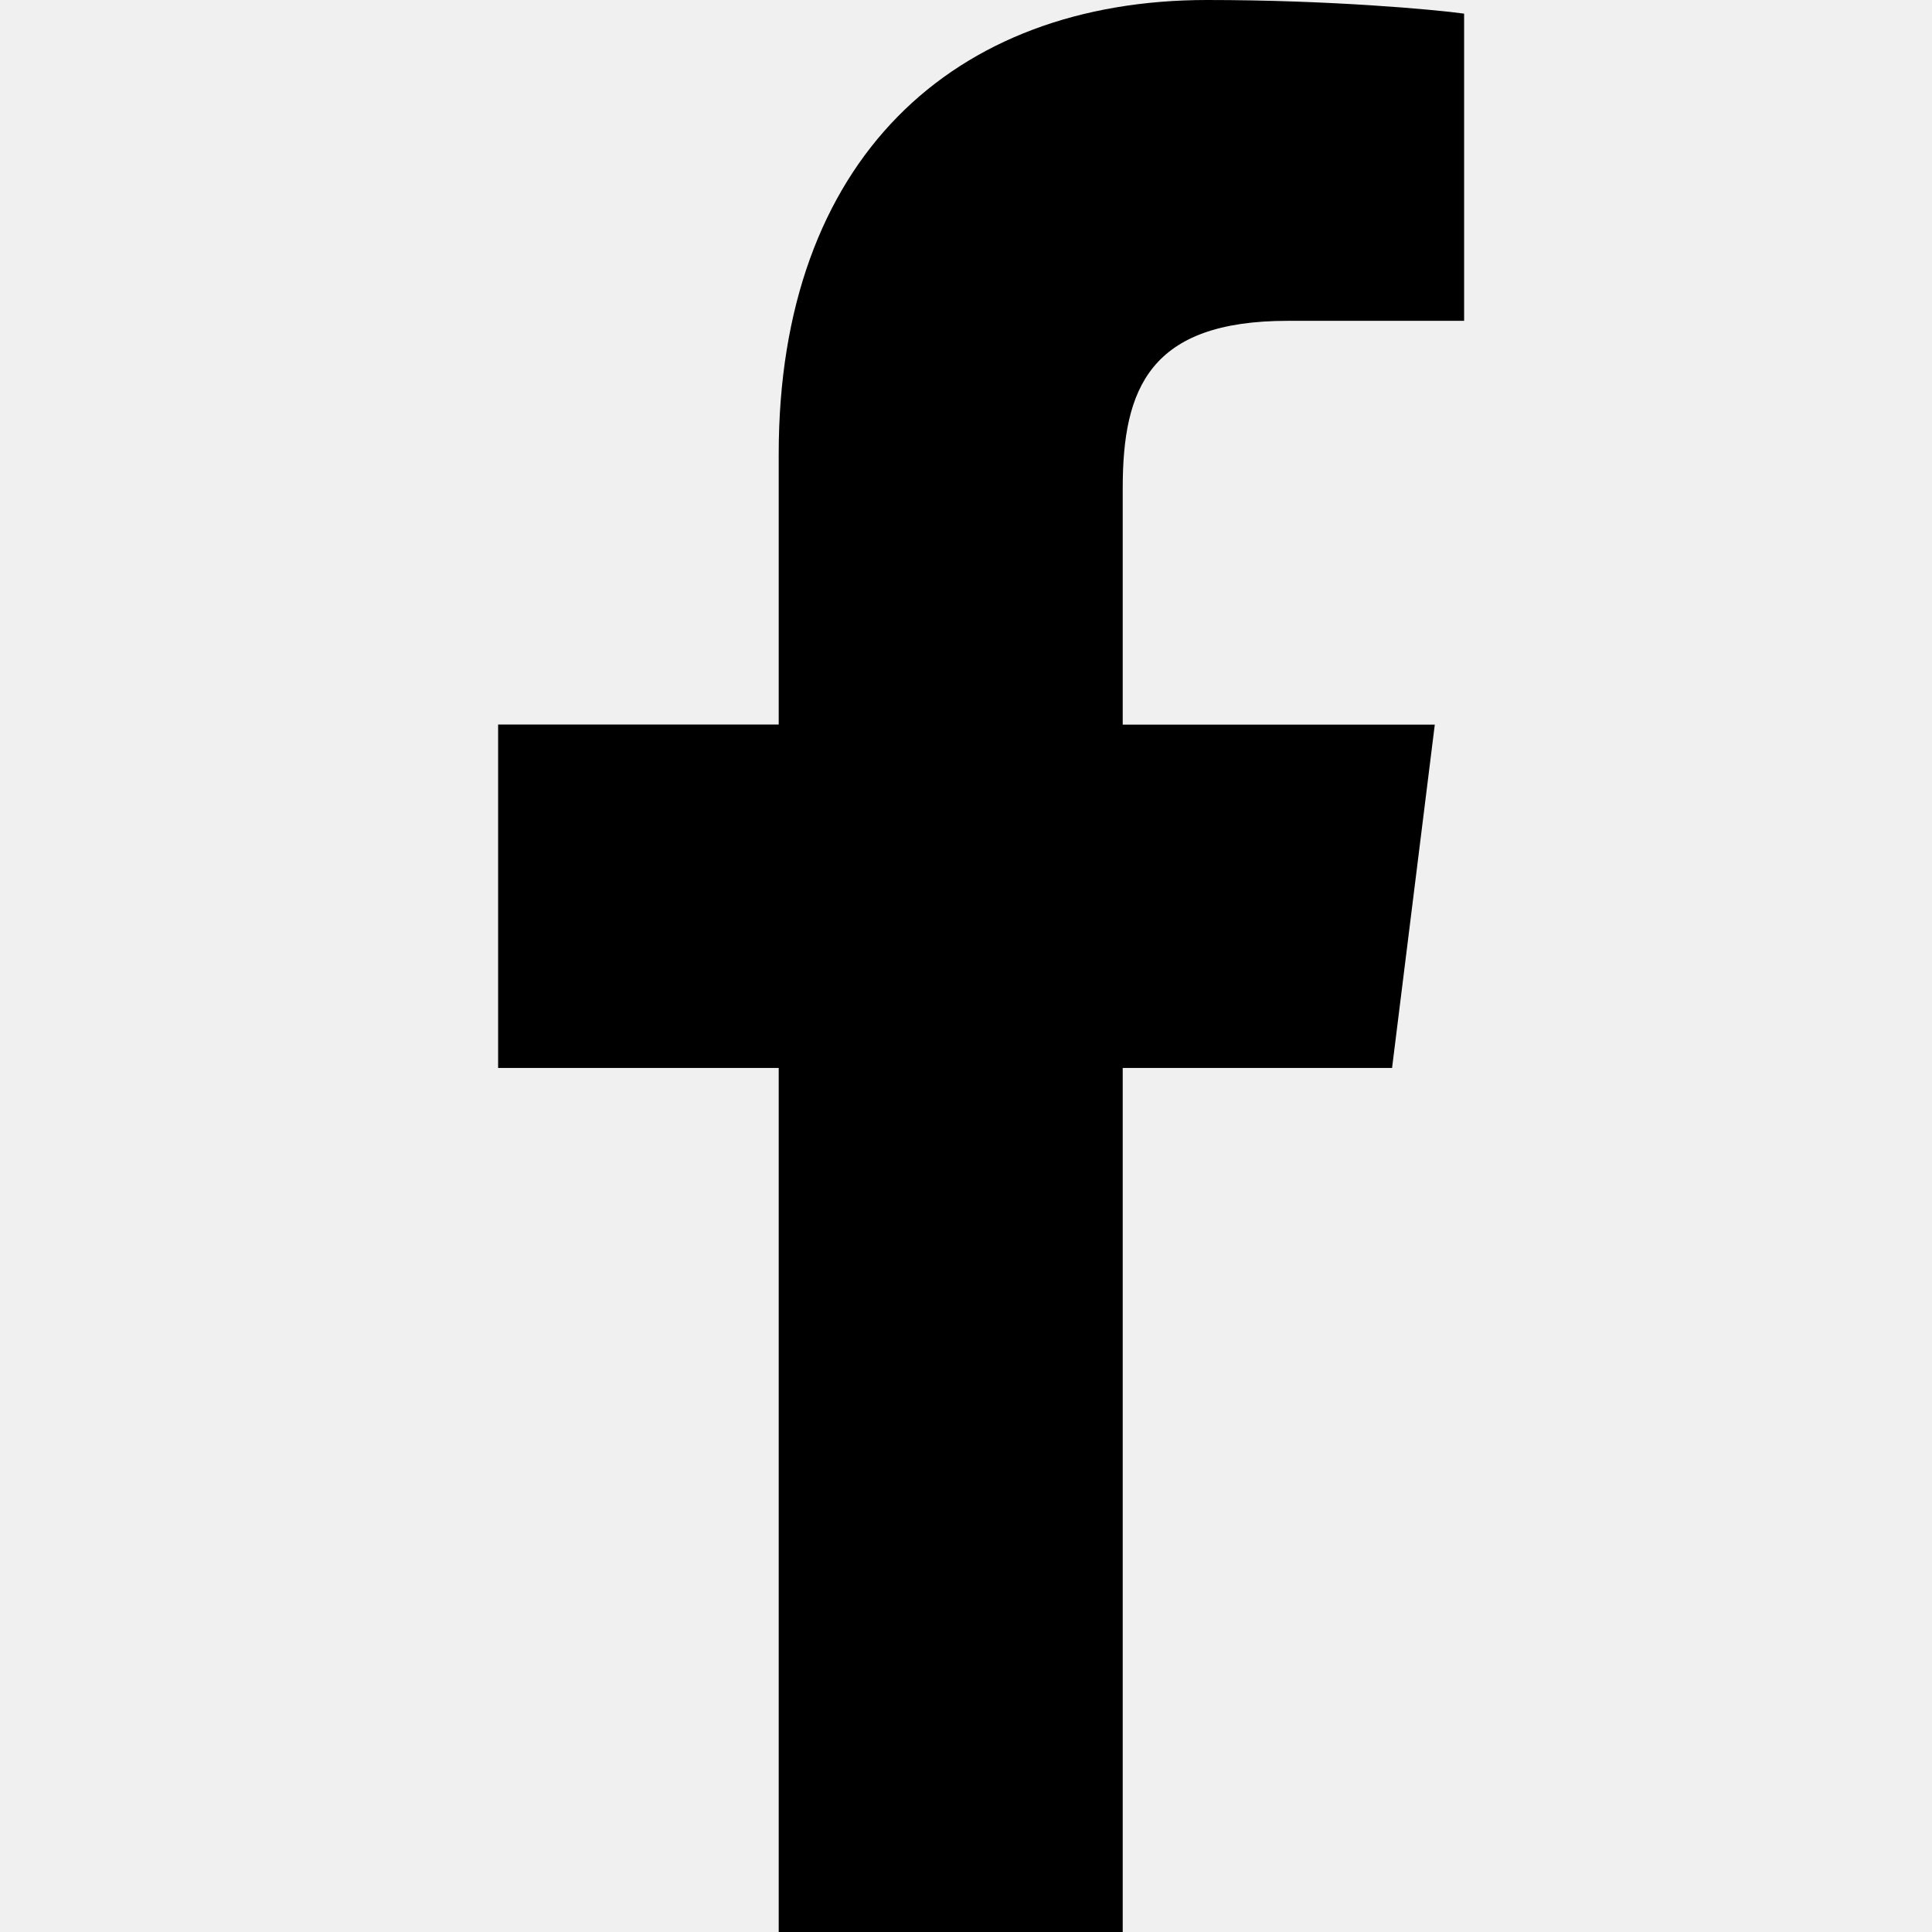
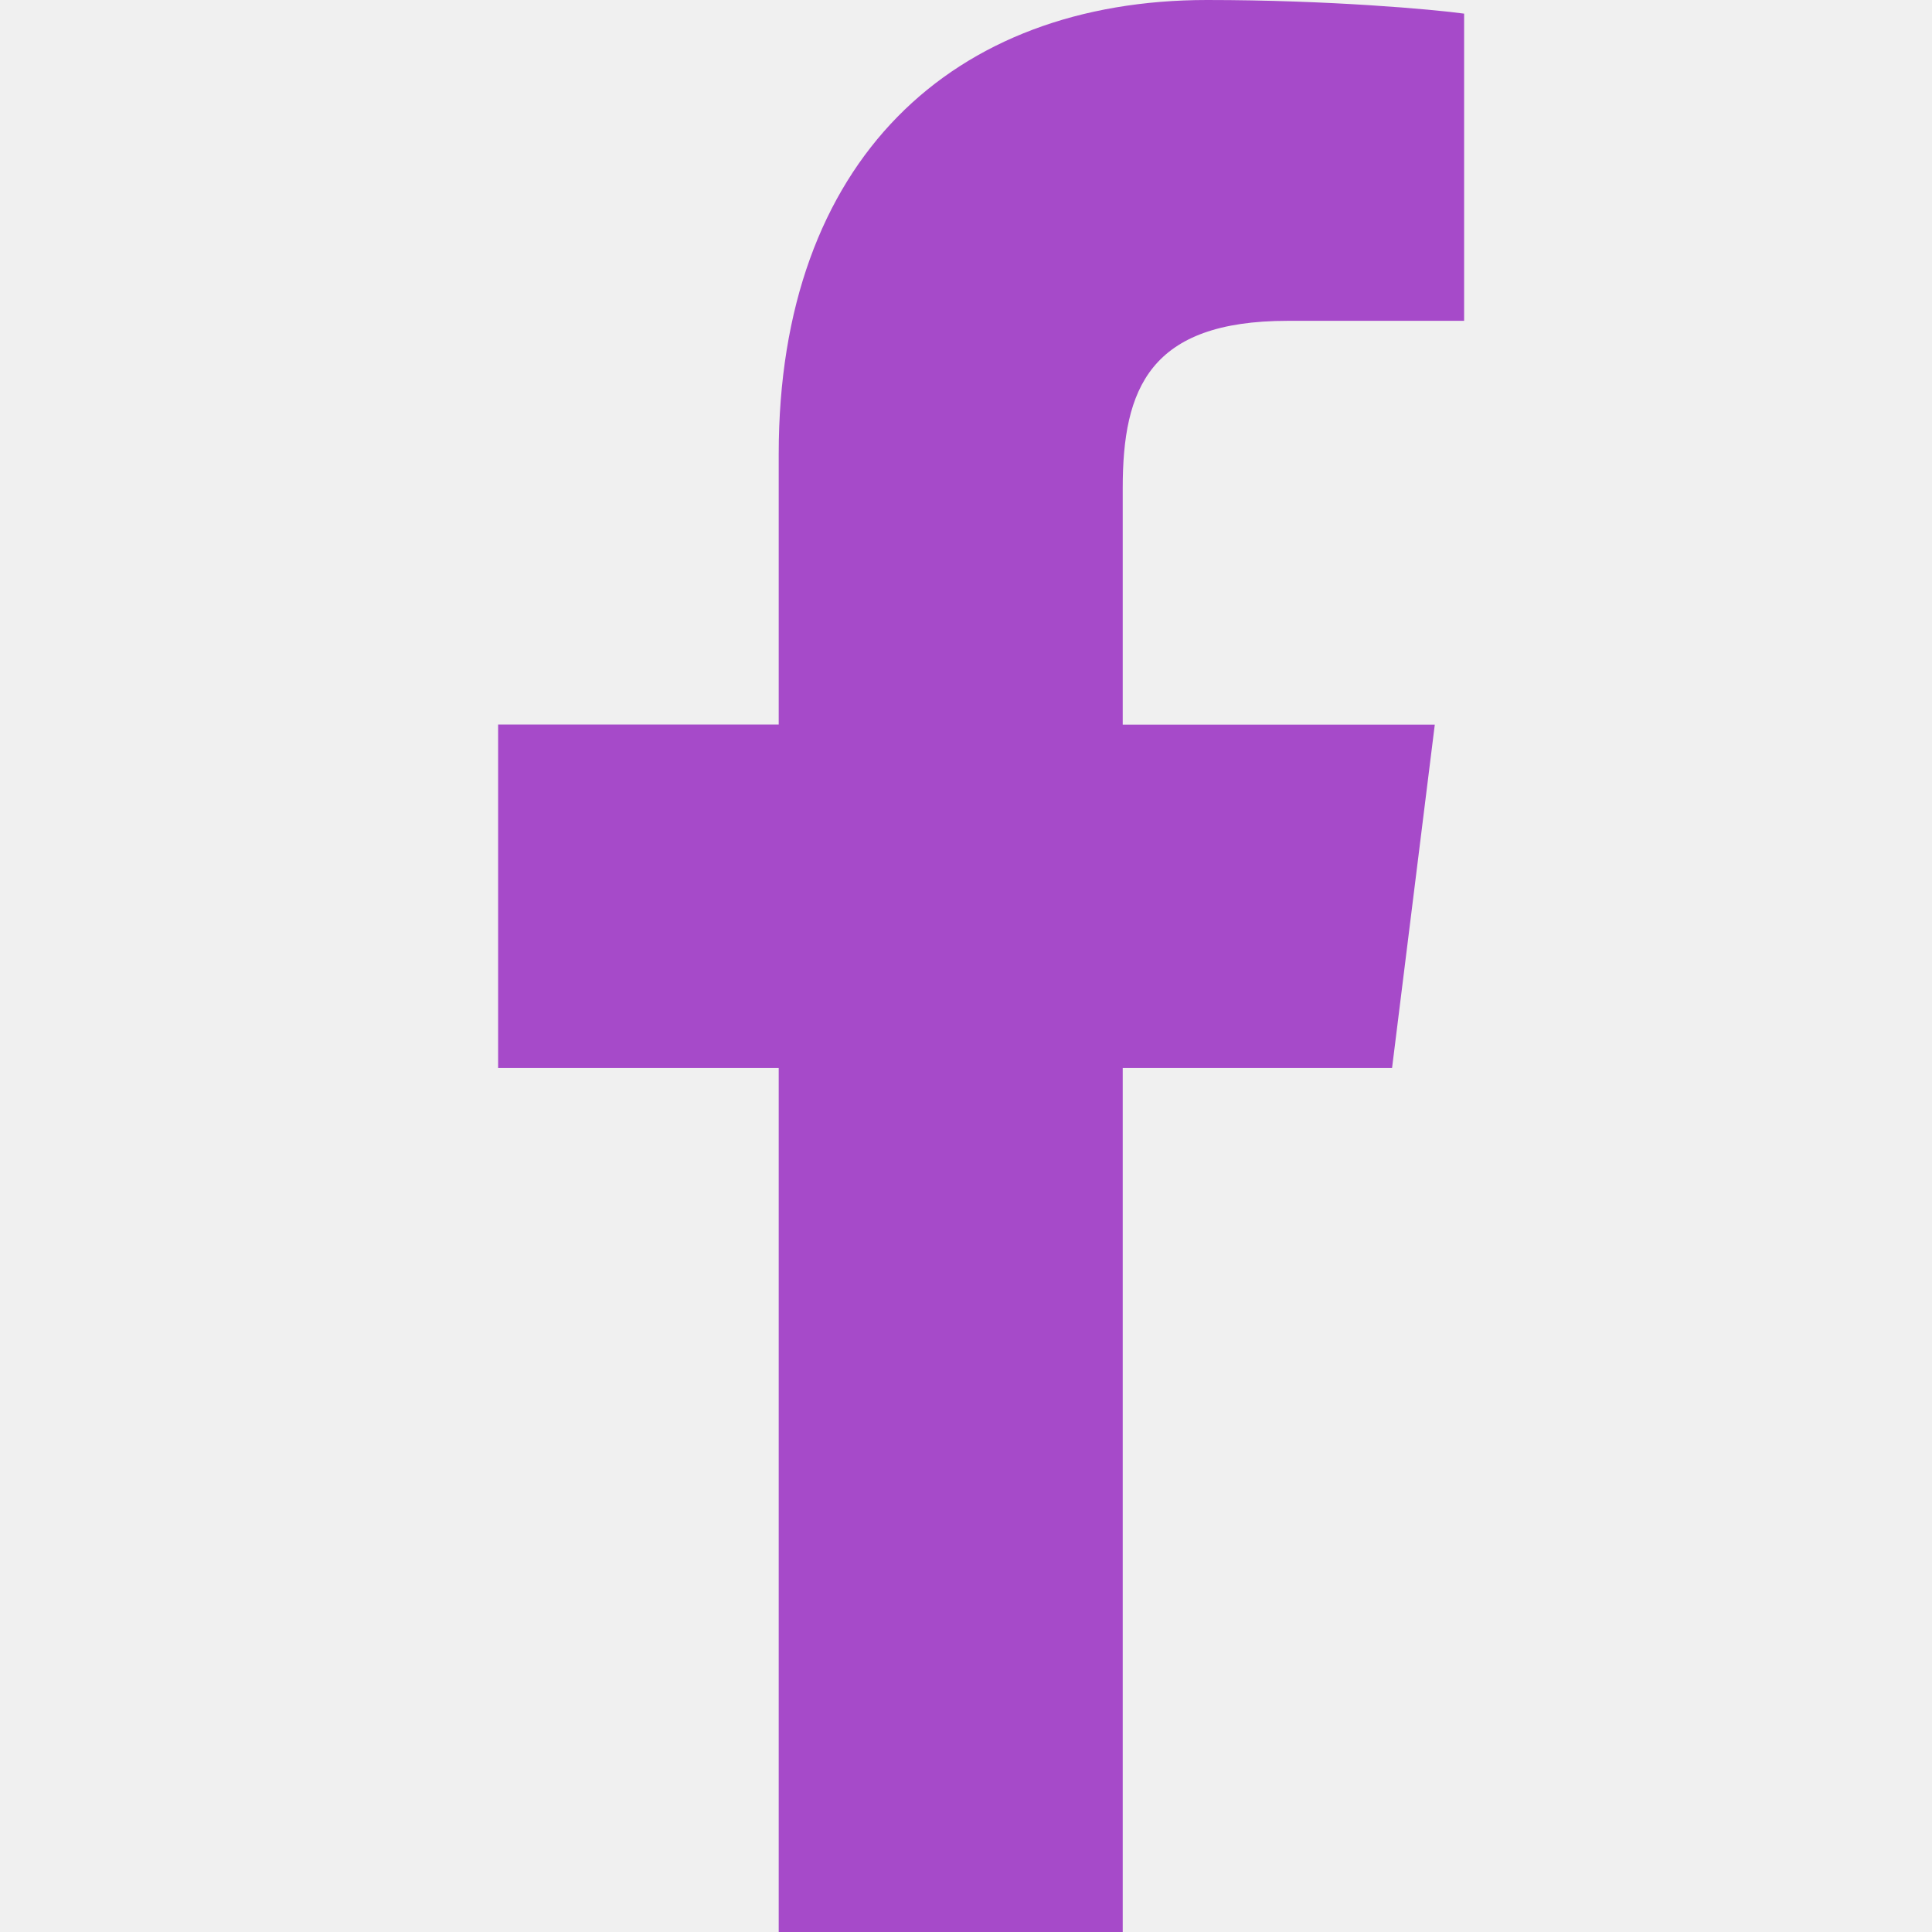
<svg xmlns="http://www.w3.org/2000/svg" width="17" height="17" viewBox="0 0 17 17" fill="none">
  <g clip-path="url(#clip0)">
-     <path d="M11.331 2.823H12.883V0.12C12.616 0.083 11.695 0 10.622 0C8.385 0 6.852 1.407 6.852 3.994V6.375H4.383V9.397H6.852V17H9.879V9.397H12.249L12.625 6.376H9.879V4.294C9.879 3.421 10.114 2.823 11.331 2.823Z" fill="black" />
+     <path d="M11.331 2.823H12.883V0.12C12.616 0.083 11.695 0 10.622 0C8.385 0 6.852 1.407 6.852 3.994V6.375H4.383V9.397H6.852V17H9.879V9.397H12.249L12.625 6.376H9.879V4.294C9.879 3.421 10.114 2.823 11.331 2.823Z" fill="#A64AC9" />
  </g>
  <defs>
    <clipPath id="clip0">
      <rect width="17" height="17" fill="white" />
    </clipPath>
  </defs>
</svg>
